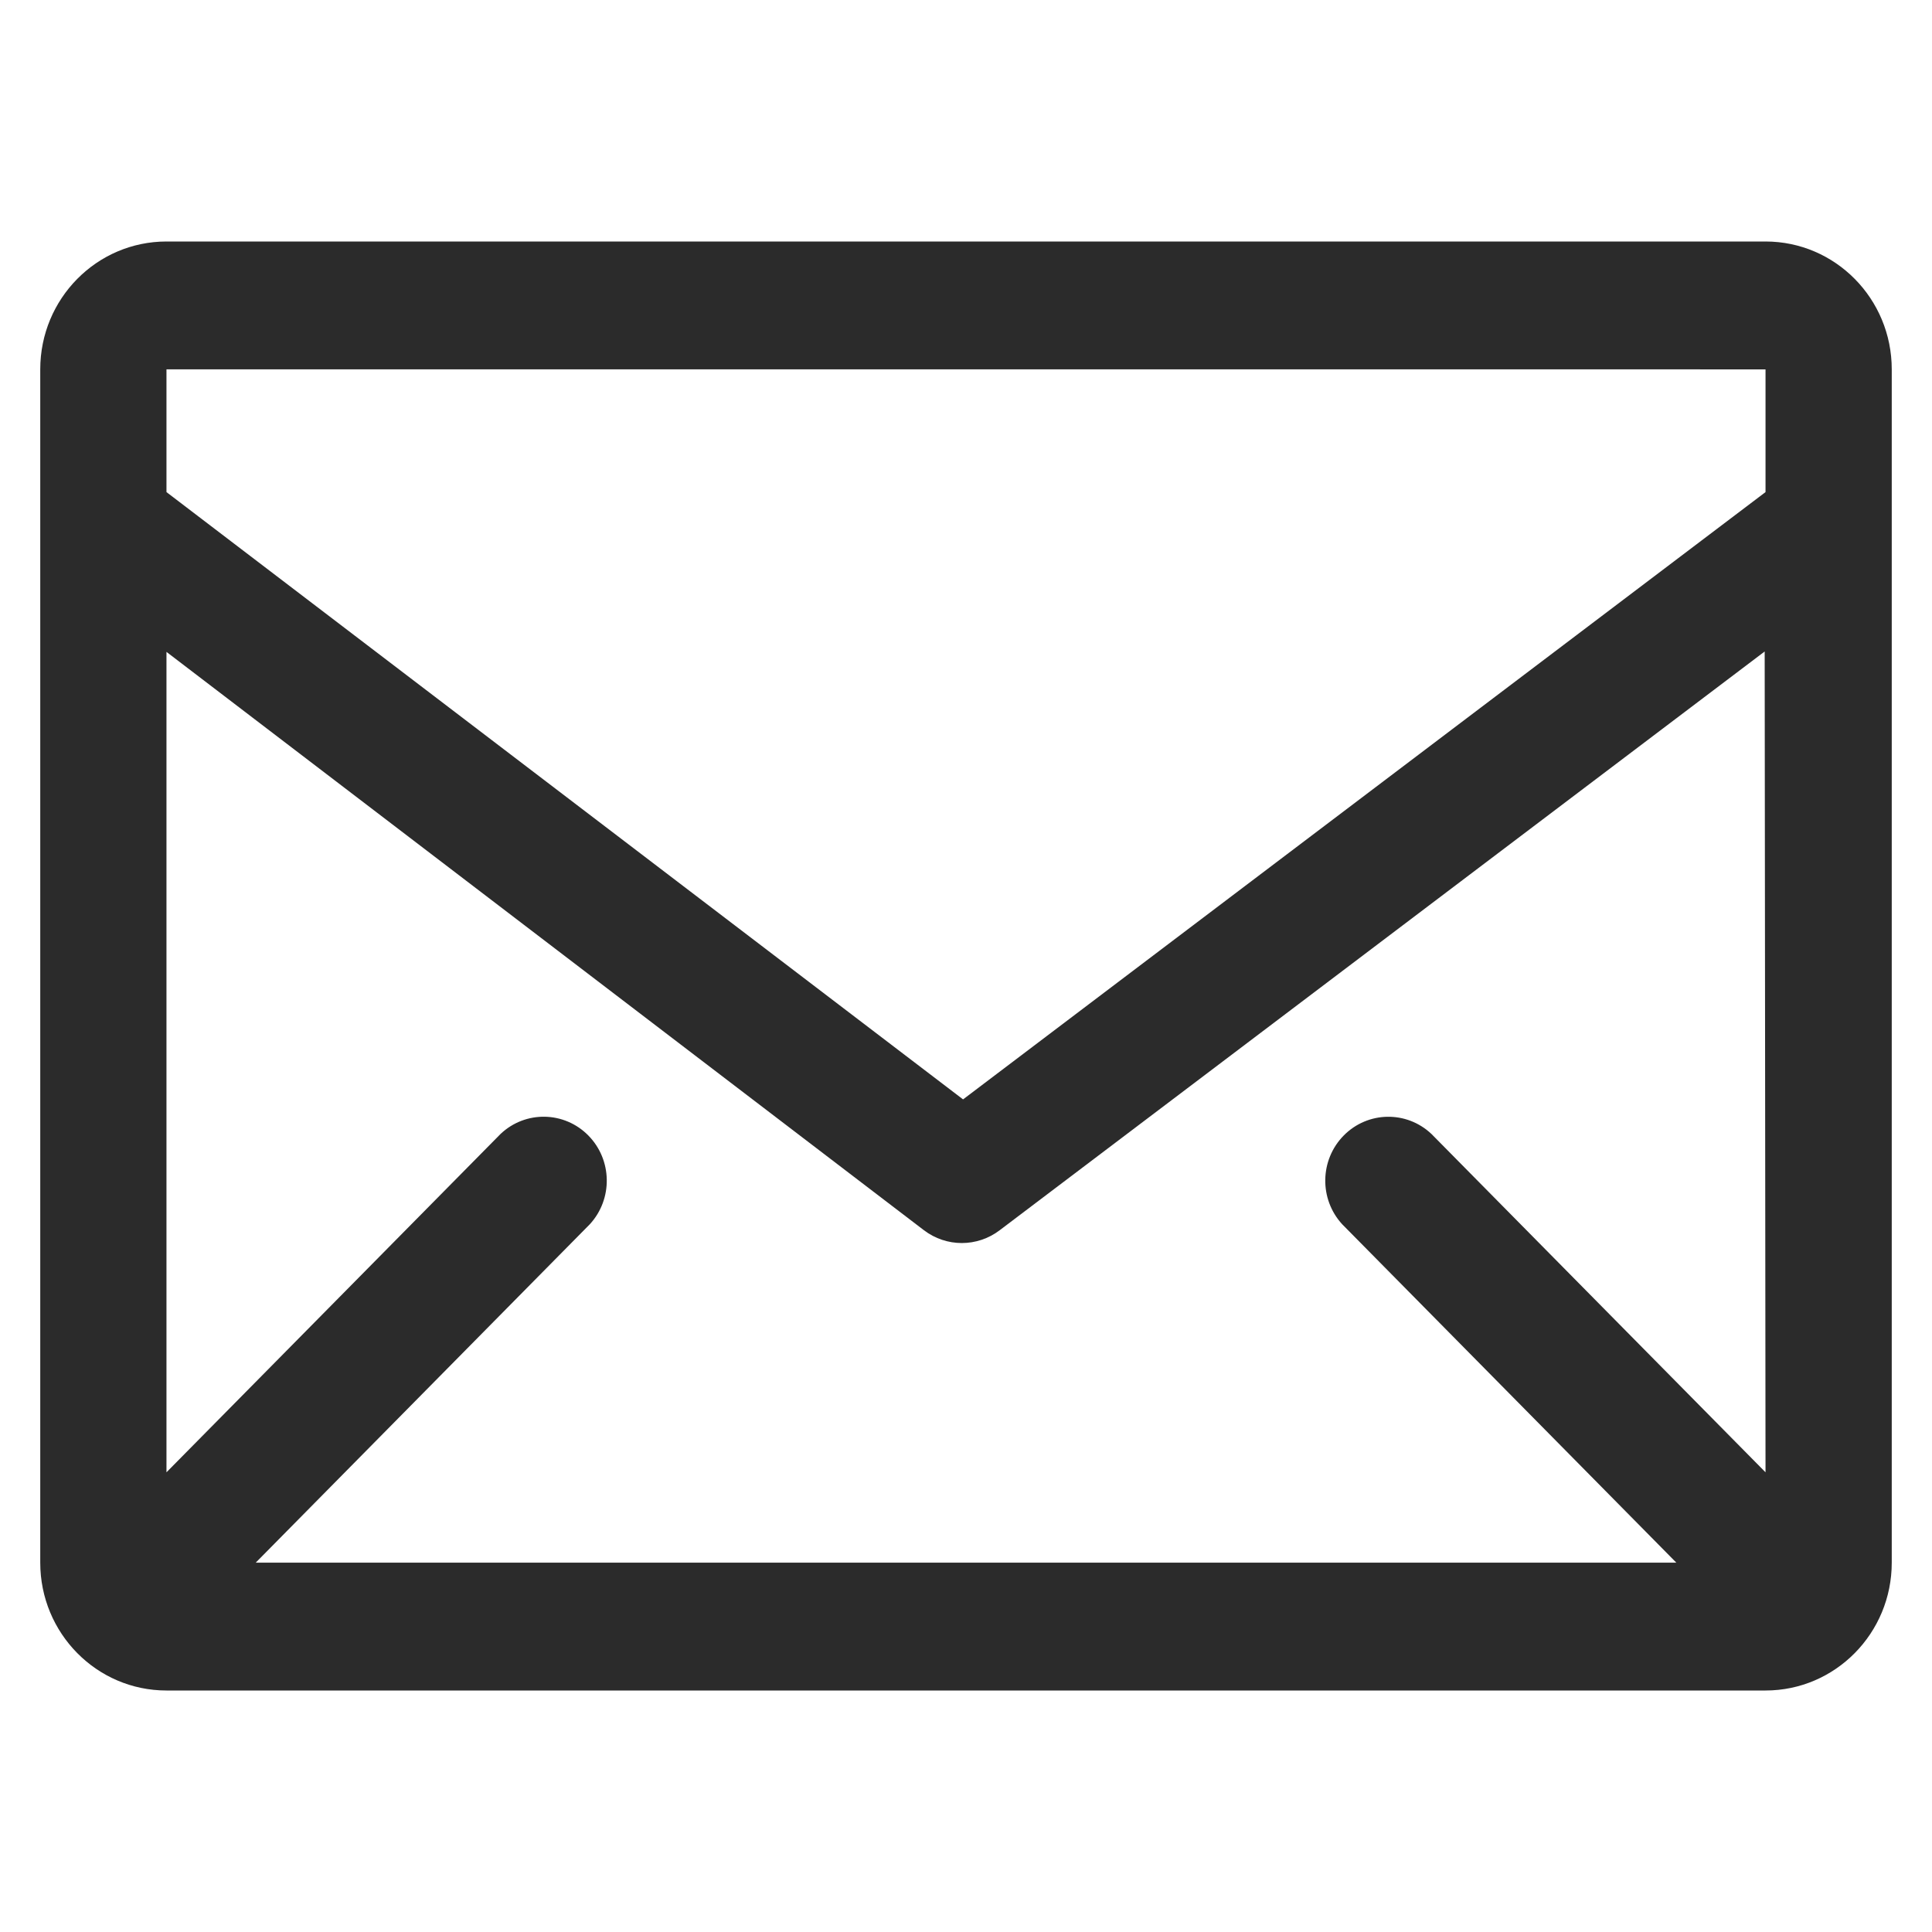
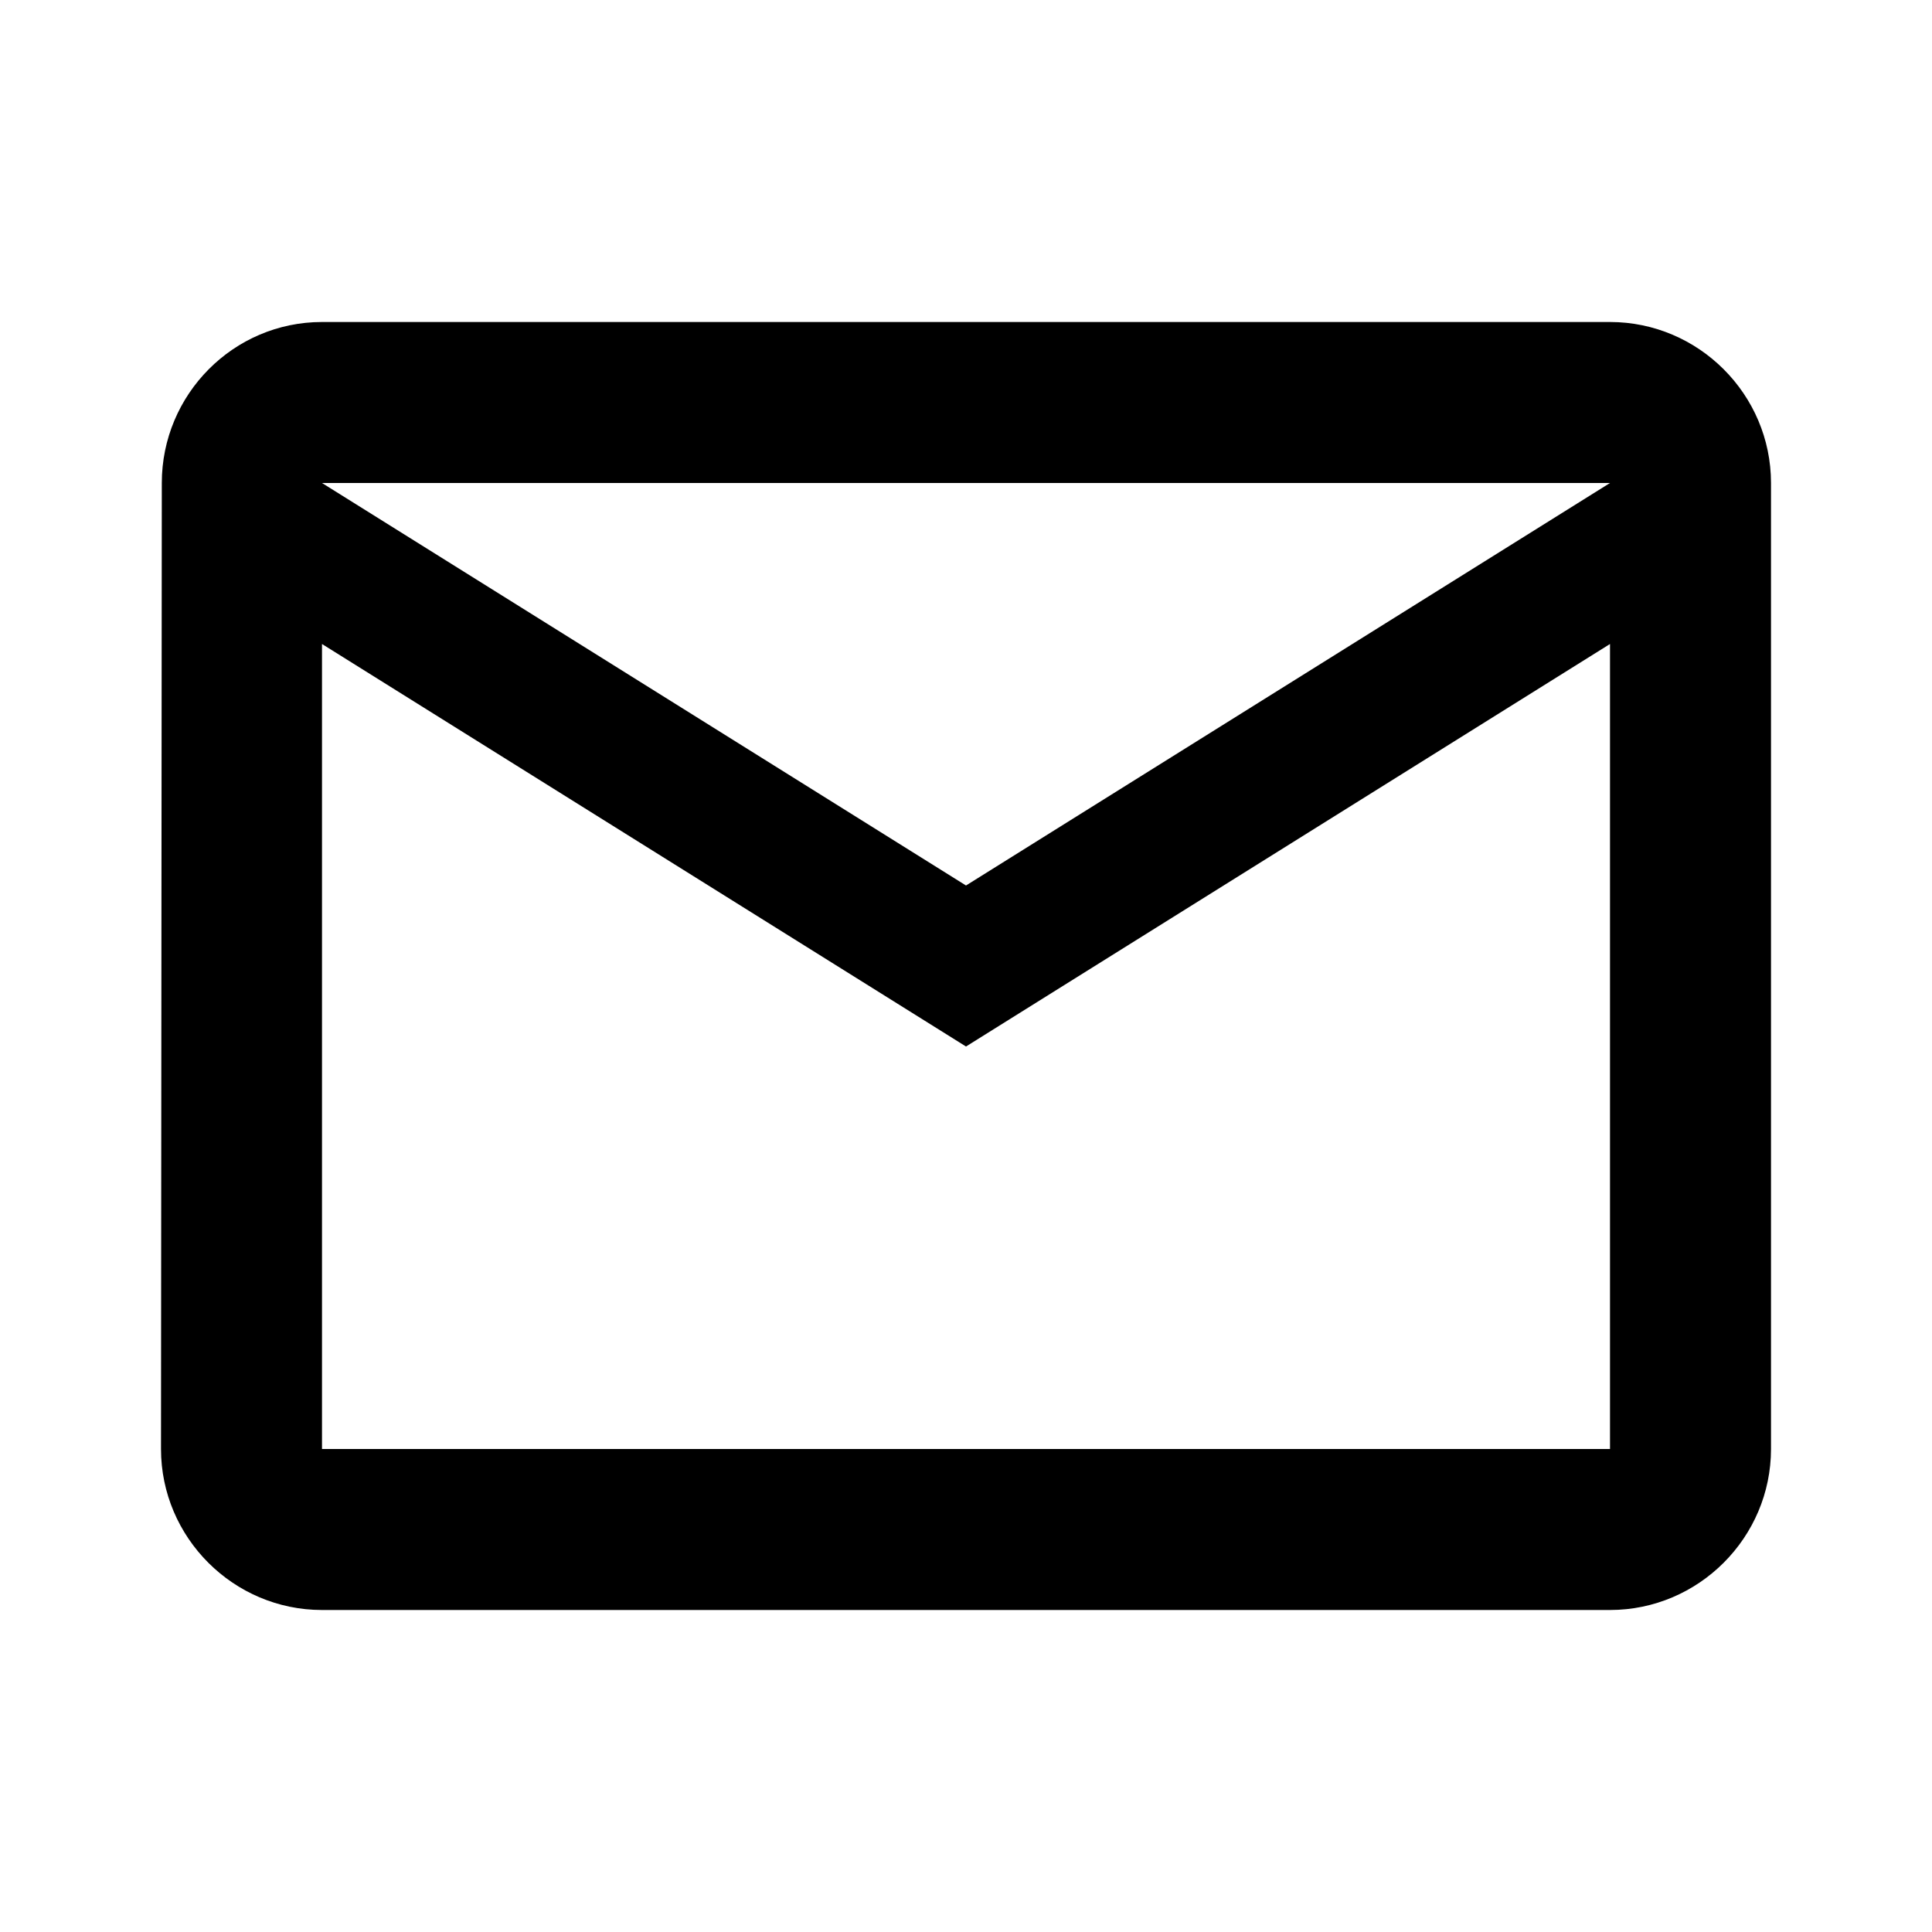
- <svg xmlns="http://www.w3.org/2000/svg" style="fill:none" id="svg4" version="1.1" viewBox="0 0 48 48" height="48" width="48">
-   <defs id="defs8" />
-   <path style="clip-rule:evenodd;fill:#2b2b2b;fill-rule:evenodd;stroke-width:1.052" id="path2" d="M 43.864,6 H 4.136 C 2.404,6 1,7.422 1,9.176 V 38.824 C 1,40.578 2.404,42 4.136,42 H 43.864 C 45.596,42 47,40.578 47,38.824 V 9.176 C 47,7.422 45.596,6 43.864,6 Z m 0,30.579 -8.301,-8.407 c -0.618,-0.583 -1.581,-0.566 -2.178,0.039 -0.597,0.605 -0.614,1.58 -0.038,2.206 l 8.301,8.407 H 6.353 L 14.654,30.416 c 0.576,-0.626 0.559,-1.601 -0.038,-2.206 -0.597,-0.605 -1.56,-0.622 -2.178,-0.039 L 4.136,36.579 V 16.196 L 22.955,30.565 c 0.558,0.424 1.324,0.424 1.882,0 L 43.843,16.186 Z m 0,-27.402 v 3.049 L 23.927,27.314 4.136,12.226 V 9.176 Z" />
+ <svg xmlns="http://www.w3.org/2000/svg" width="24" height="24" viewBox="0 0 24 24">
+   <path fill="none" d="M0 0h24v24H0z" />
+   <path d="M20 4H4c-1.1 0-1.99.9-1.99 2L2 18c0 1.1.9 2 2 2h16c1.1 0 2-.9 2-2V6c0-1.1-.9-2-2-2zm0 14H4V8l8 5 8-5v10zm-8-7L4 6h16l-8 5z" />
</svg>
